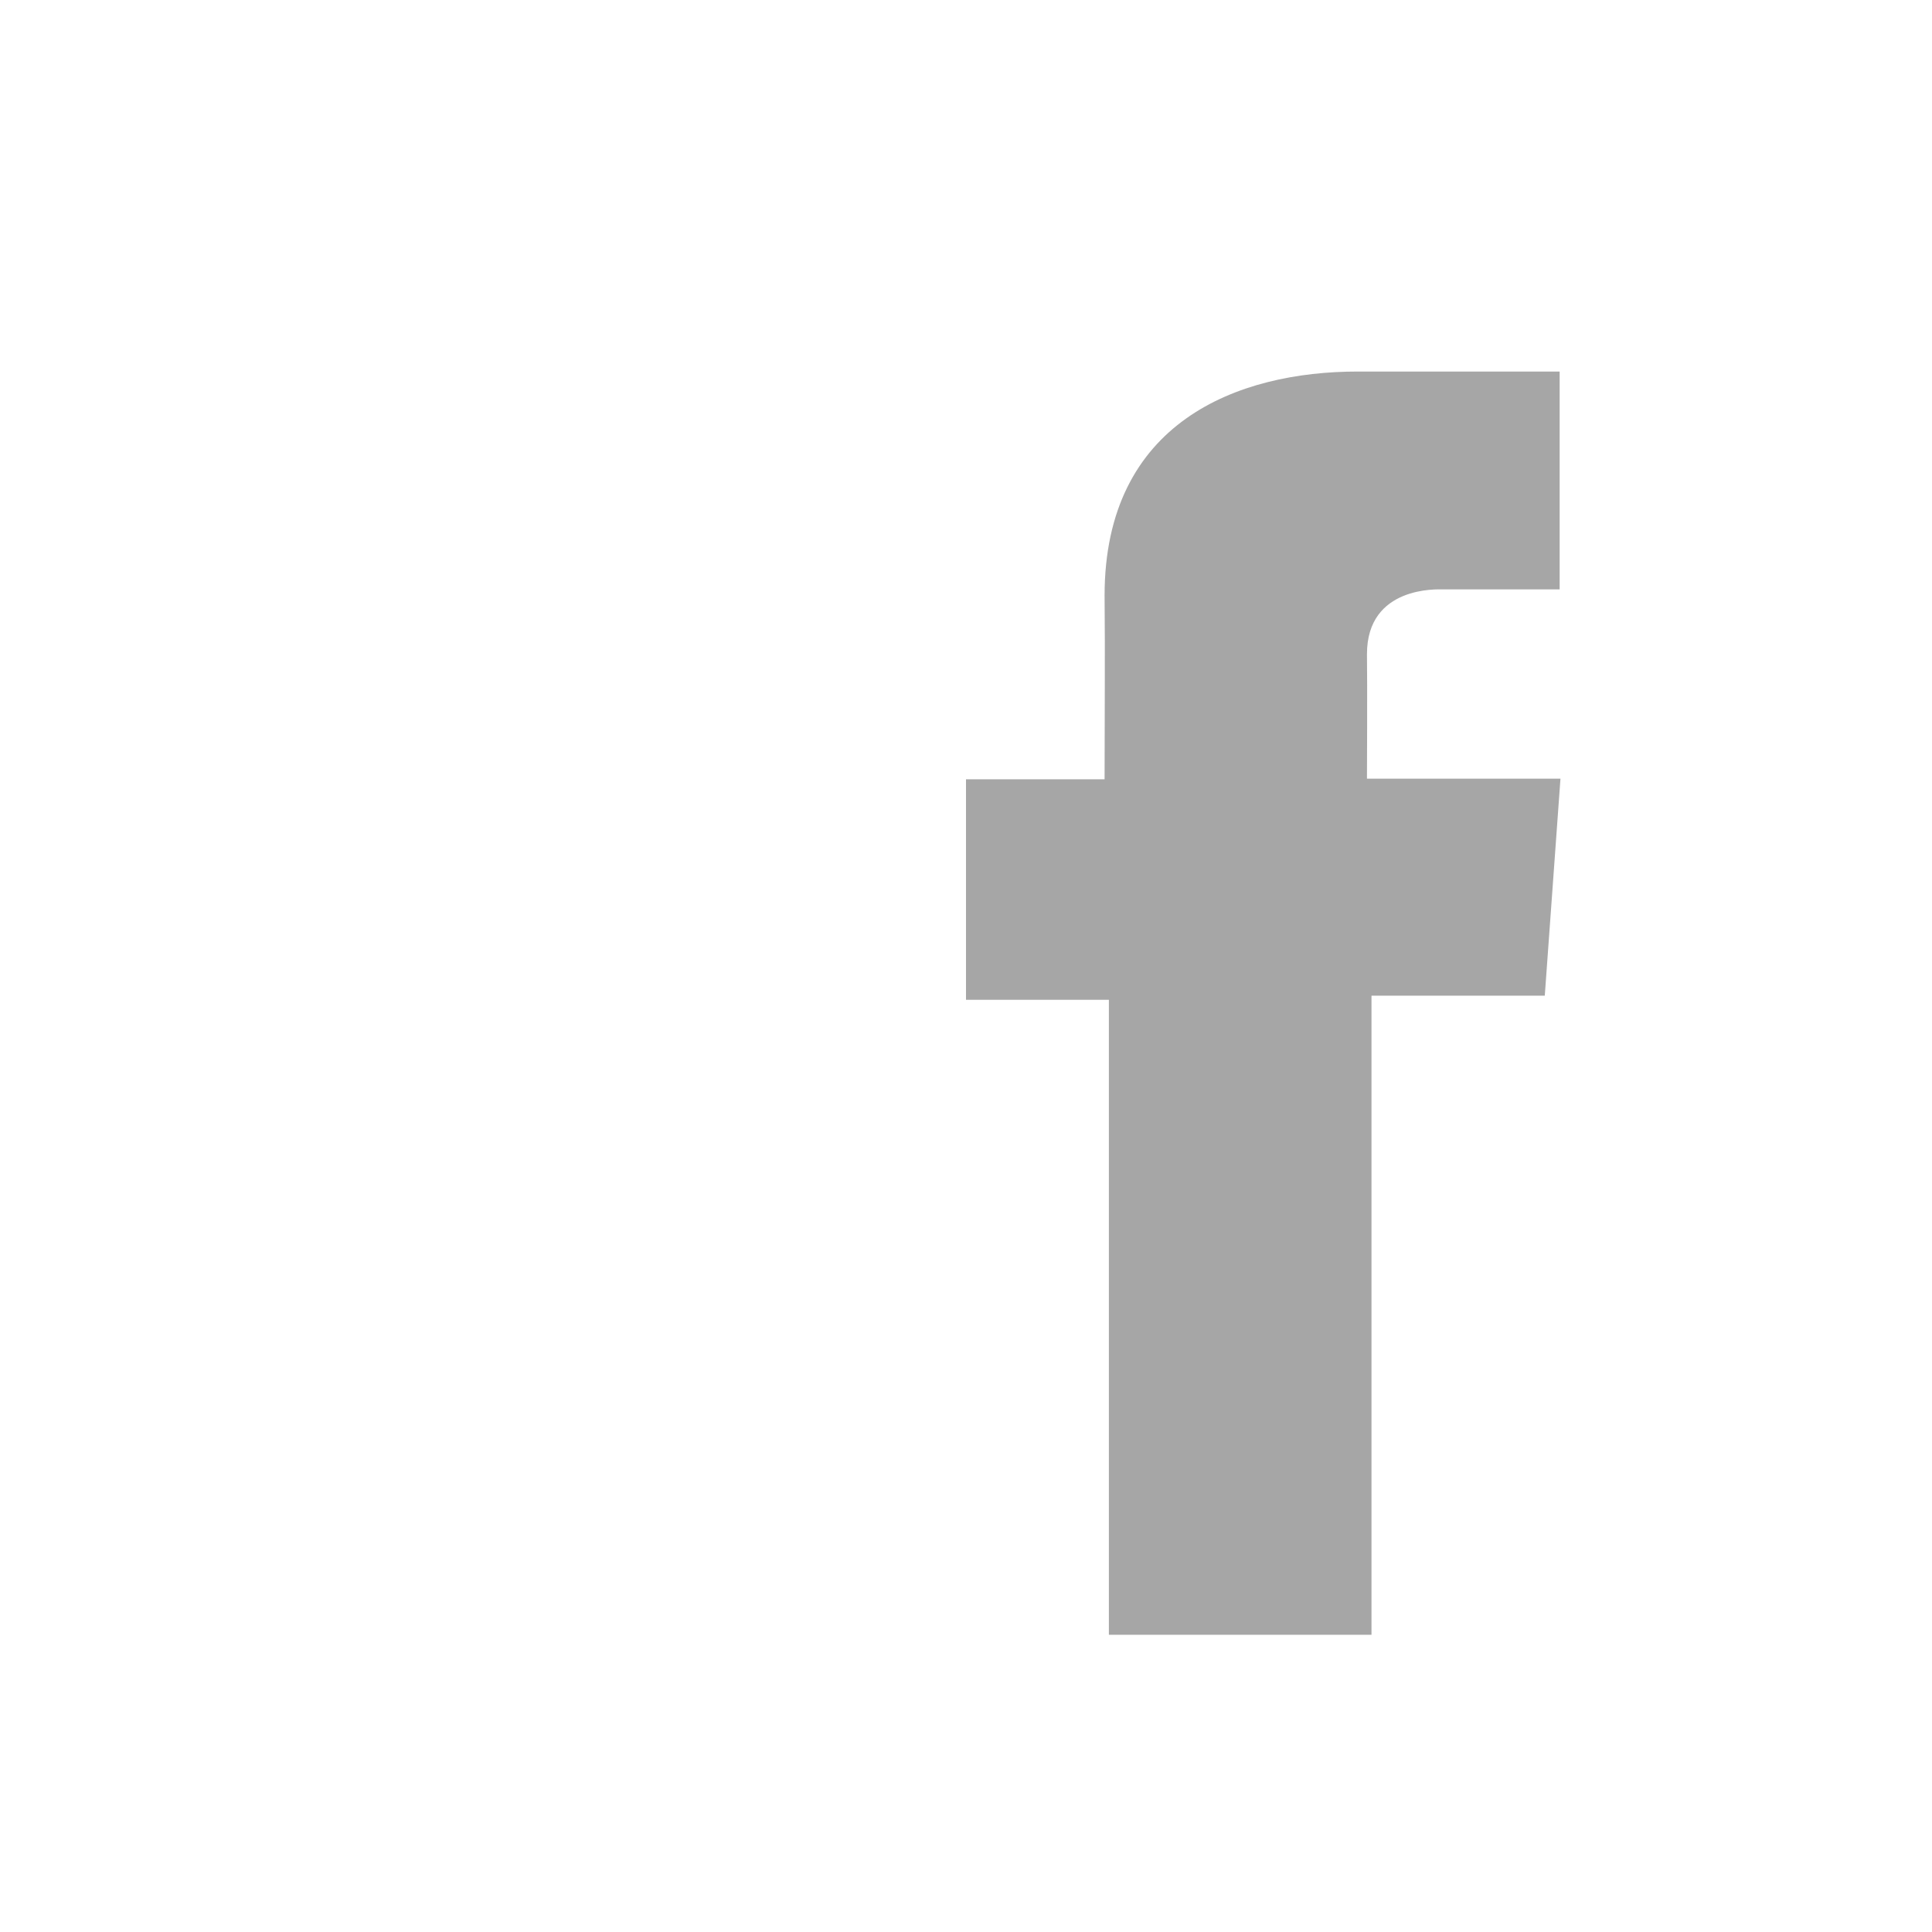
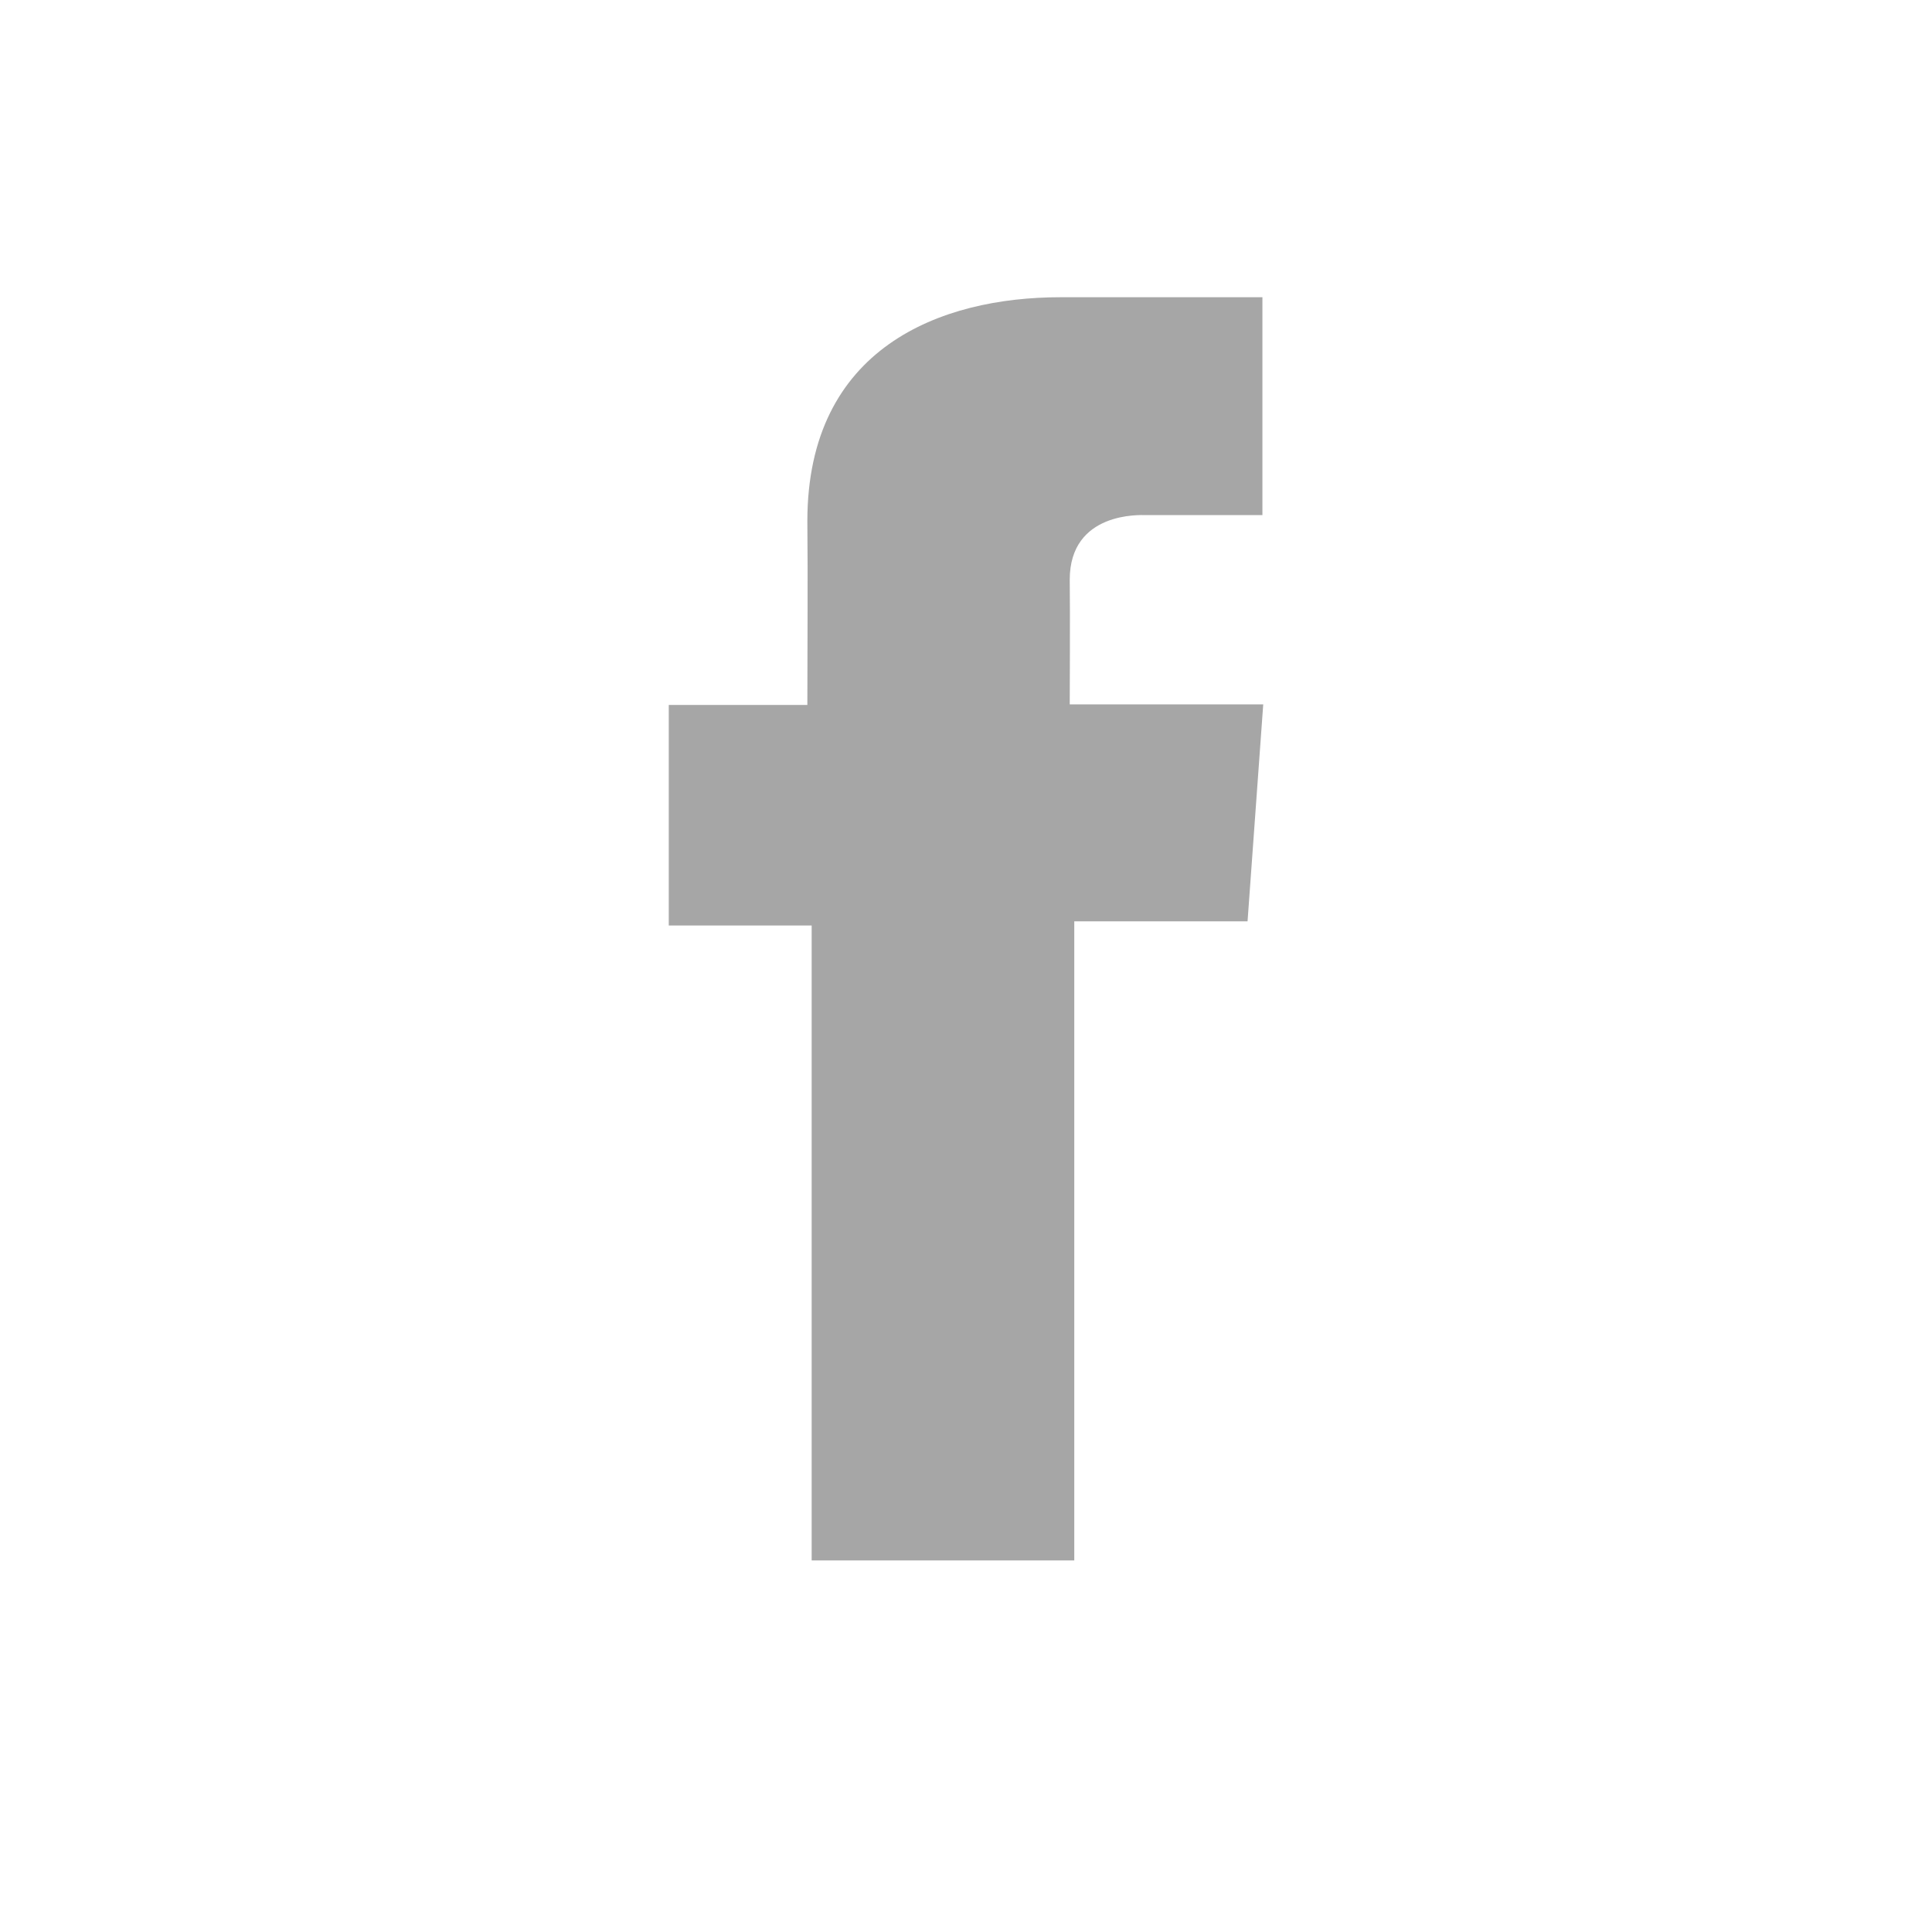
- <svg xmlns="http://www.w3.org/2000/svg" width="26" height="26" viewBox="0 0 26 26" fill="none">
-   <path d="M20.988 5H18.271C16.659 5 14.865 5.678 14.865 8.015C14.873 8.83 14.865 9.609 14.865 10.487H13V13.455H14.923V22H18.457V13.399H20.789L21 10.479H18.396C18.396 10.479 18.402 9.18 18.396 8.803C18.396 7.879 19.357 7.932 19.415 7.932C19.872 7.932 20.761 7.933 20.989 7.932V5H20.988Z" fill="#A6A6A6" />
+ <svg xmlns="http://www.w3.org/2000/svg" width="100%" viewBox="0 0 26 26" preserveAspectRatio="xMidYMid meet" fill="none">
+   <path d="M16.988 4H14.271C12.659 4 10.865 4.678 10.865 7.015C10.873 7.83 10.865 8.609 10.865 9.487H9V12.455H10.923V21H14.457V12.399H16.789L17 9.479H14.396C14.396 9.479 14.402 8.18 14.396 7.803C14.396 6.879 15.357 6.932 15.415 6.932C15.872 6.932 16.761 6.933 16.989 6.932V4H16.988Z" fill="#A6A6A6" />
</svg>
